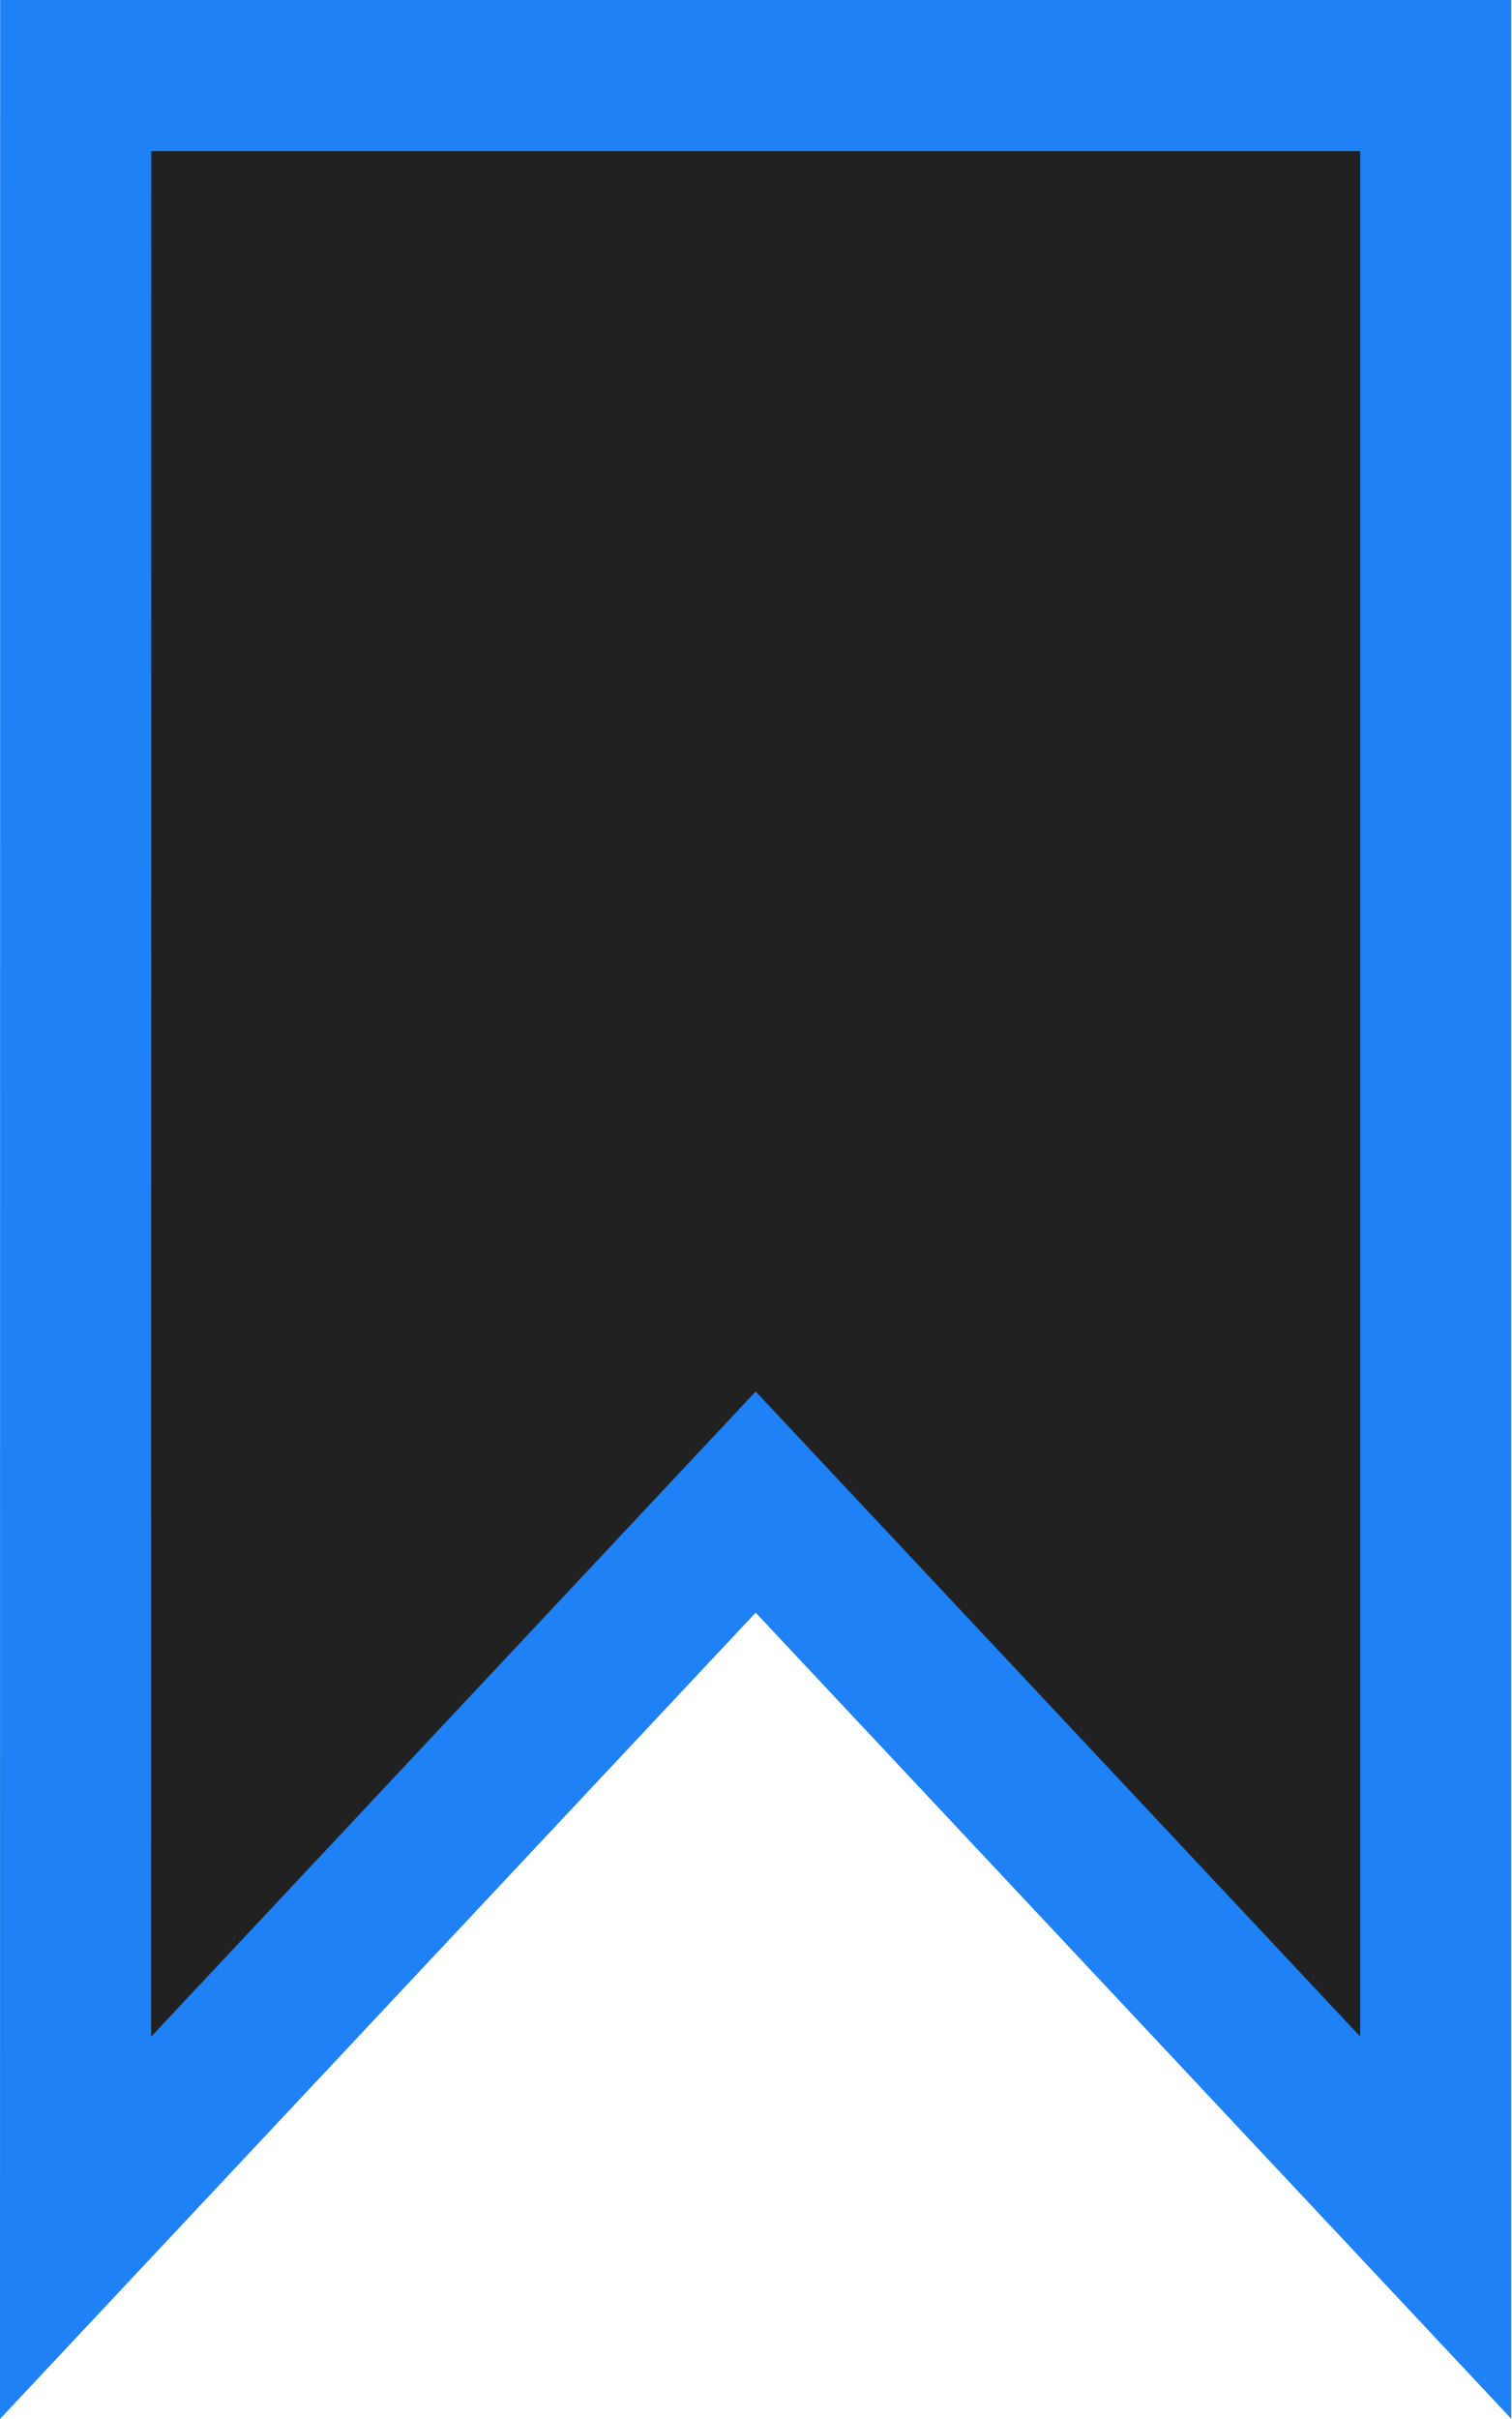
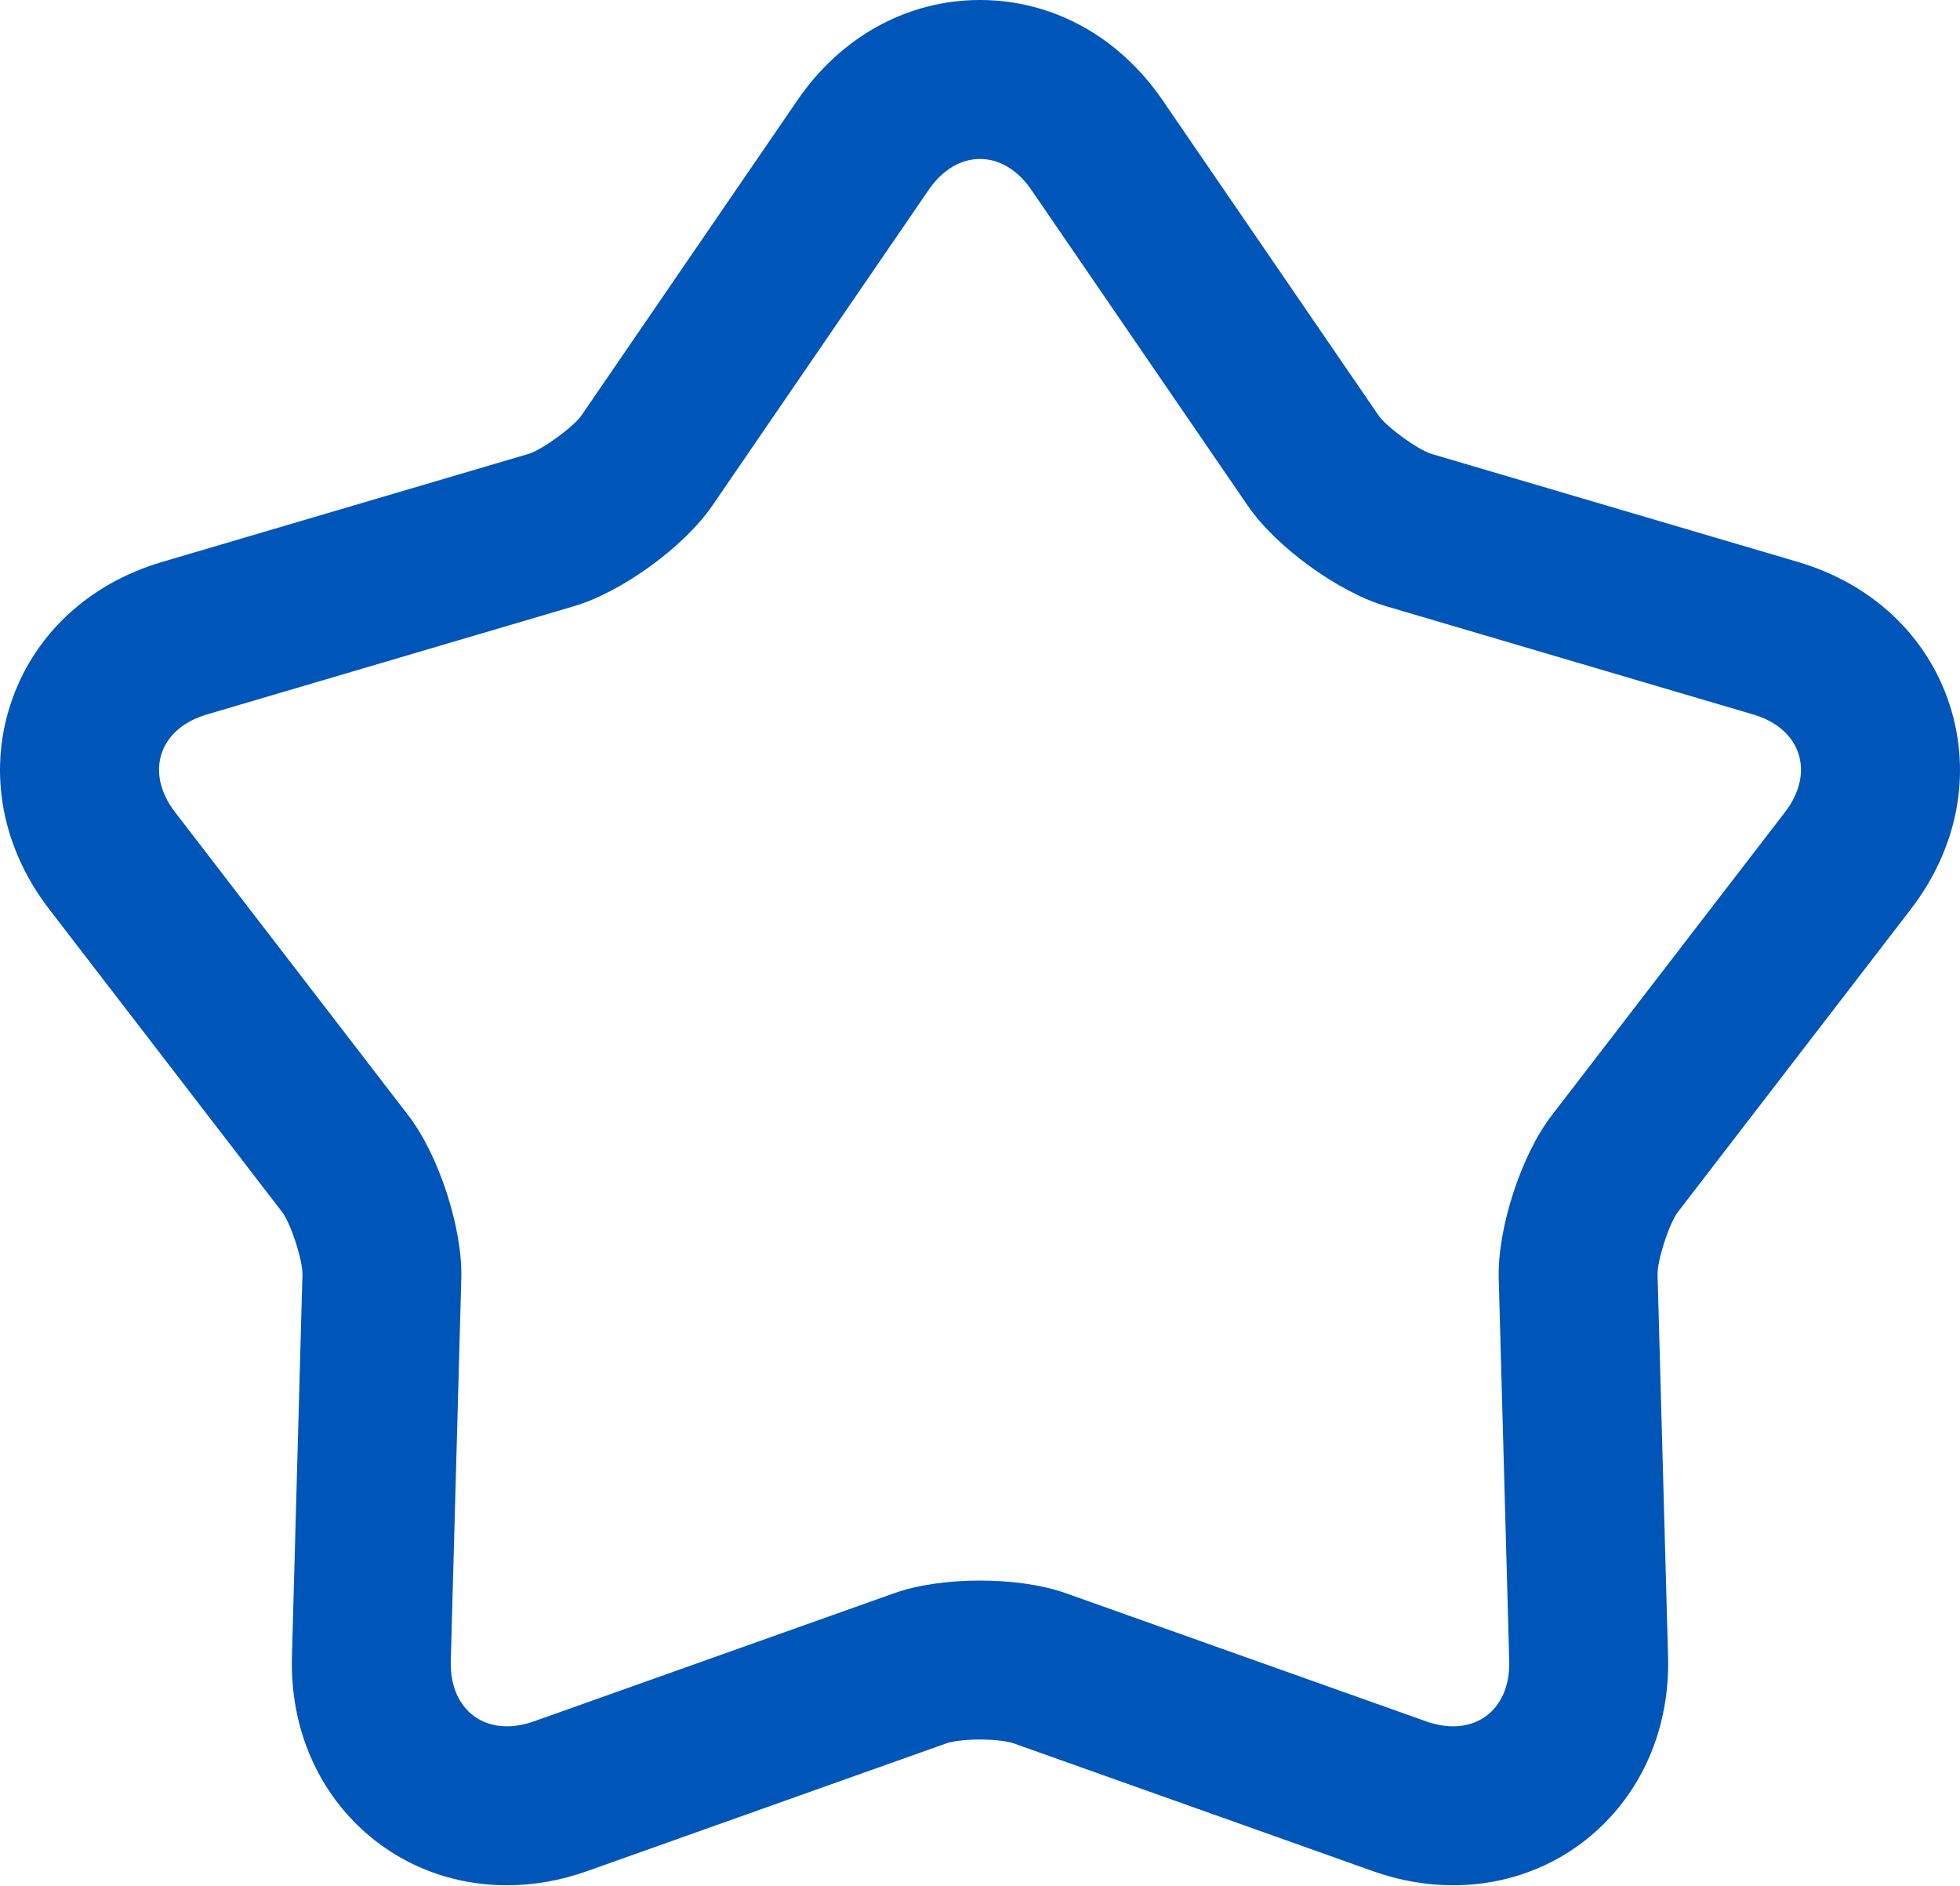
- <svg xmlns="http://www.w3.org/2000/svg" width="10" height="16.002" viewBox="0 0 10 16.002">
-   <g id="빼기_3" data-name="빼기 3" fill="#212121">
-     <path d="M 0.5 14.737 L 0.501 0.5 L 9.5 0.5 L 9.5 14.736 L 5.365 10.326 L 5 9.937 L 4.635 10.326 L 0.5 14.737 Z" stroke="none" />
-     <path d="M 1 13.473 L 5 9.205 L 9 13.472 L 9 1 L 1.001 1 L 1 13.473 M 0 16.002 L 0.001 -1.367187451251084e-06 L 10 -1.367187451251084e-06 L 10 16.001 L 5 10.668 L 0 16.002 Z" stroke="none" fill="#1e81f5" />
-   </g>
+ <svg xmlns="http://www.w3.org/2000/svg" viewBox="102.376 3.216 511.997 492.35" width="511.997" height="492.35">
+   <path style="fill:#0055B8;" d="M 481.945 495.566 C 474.946 495.566 467.903 494.325 461.018 491.876 L 366.817 458.378 C 366.15 458.163 363.06 457.499 358.376 457.499 C 353.692 457.499 350.602 458.163 349.889 458.394 L 255.736 491.876 C 248.85 494.325 241.809 495.566 234.809 495.566 C 219.461 495.566 205.243 489.639 194.772 478.876 C 183.911 467.713 178.181 452.434 178.637 435.858 L 181.385 335.92 C 181.386 332.131 178.395 322.927 176.137 319.825 L 115.203 240.628 C 102.934 224.683 99.249 205.224 105.09 187.241 C 110.932 169.259 125.351 155.682 144.65 149.993 L 240.548 121.723 C 244.151 120.553 251.98 114.865 254.234 111.757 L 310.725 29.331 C 322.099 12.733 339.467 3.216 358.375 3.216 C 377.283 3.216 394.652 12.734 406.025 29.331 L 462.544 111.8 C 464.771 114.865 472.6 120.554 476.251 121.738 L 572.099 149.993 C 591.399 155.682 605.818 169.259 611.659 187.241 C 617.501 205.224 613.816 224.683 601.547 240.629 L 540.583 319.864 C 538.355 322.929 535.364 332.131 535.366 335.97 L 538.113 435.86 C 538.568 452.434 532.839 467.711 521.978 478.876 C 511.511 489.639 497.293 495.566 481.945 495.566 Z M 474.928 452.765 C 487.219 457.137 496.982 450.042 496.624 437.001 L 493.876 337.063 C 493.518 324.022 499.733 304.893 507.689 294.552 L 568.653 215.317 C 576.609 204.977 572.879 193.499 560.366 189.81 L 464.468 161.54 C 451.955 157.851 435.681 146.028 428.306 135.267 L 371.787 52.799 C 364.412 42.036 352.343 42.036 344.968 52.799 L 288.449 135.267 C 281.073 146.028 264.801 157.851 252.287 161.54 L 156.389 189.81 C 143.876 193.498 140.146 204.976 148.102 215.317 L 209.066 294.552 C 217.022 304.892 223.237 324.021 222.879 337.063 L 220.131 437.001 C 219.772 450.042 229.535 457.137 241.828 452.765 L 336.028 419.269 C 348.319 414.898 368.432 414.898 380.724 419.269 Z" />
</svg>
